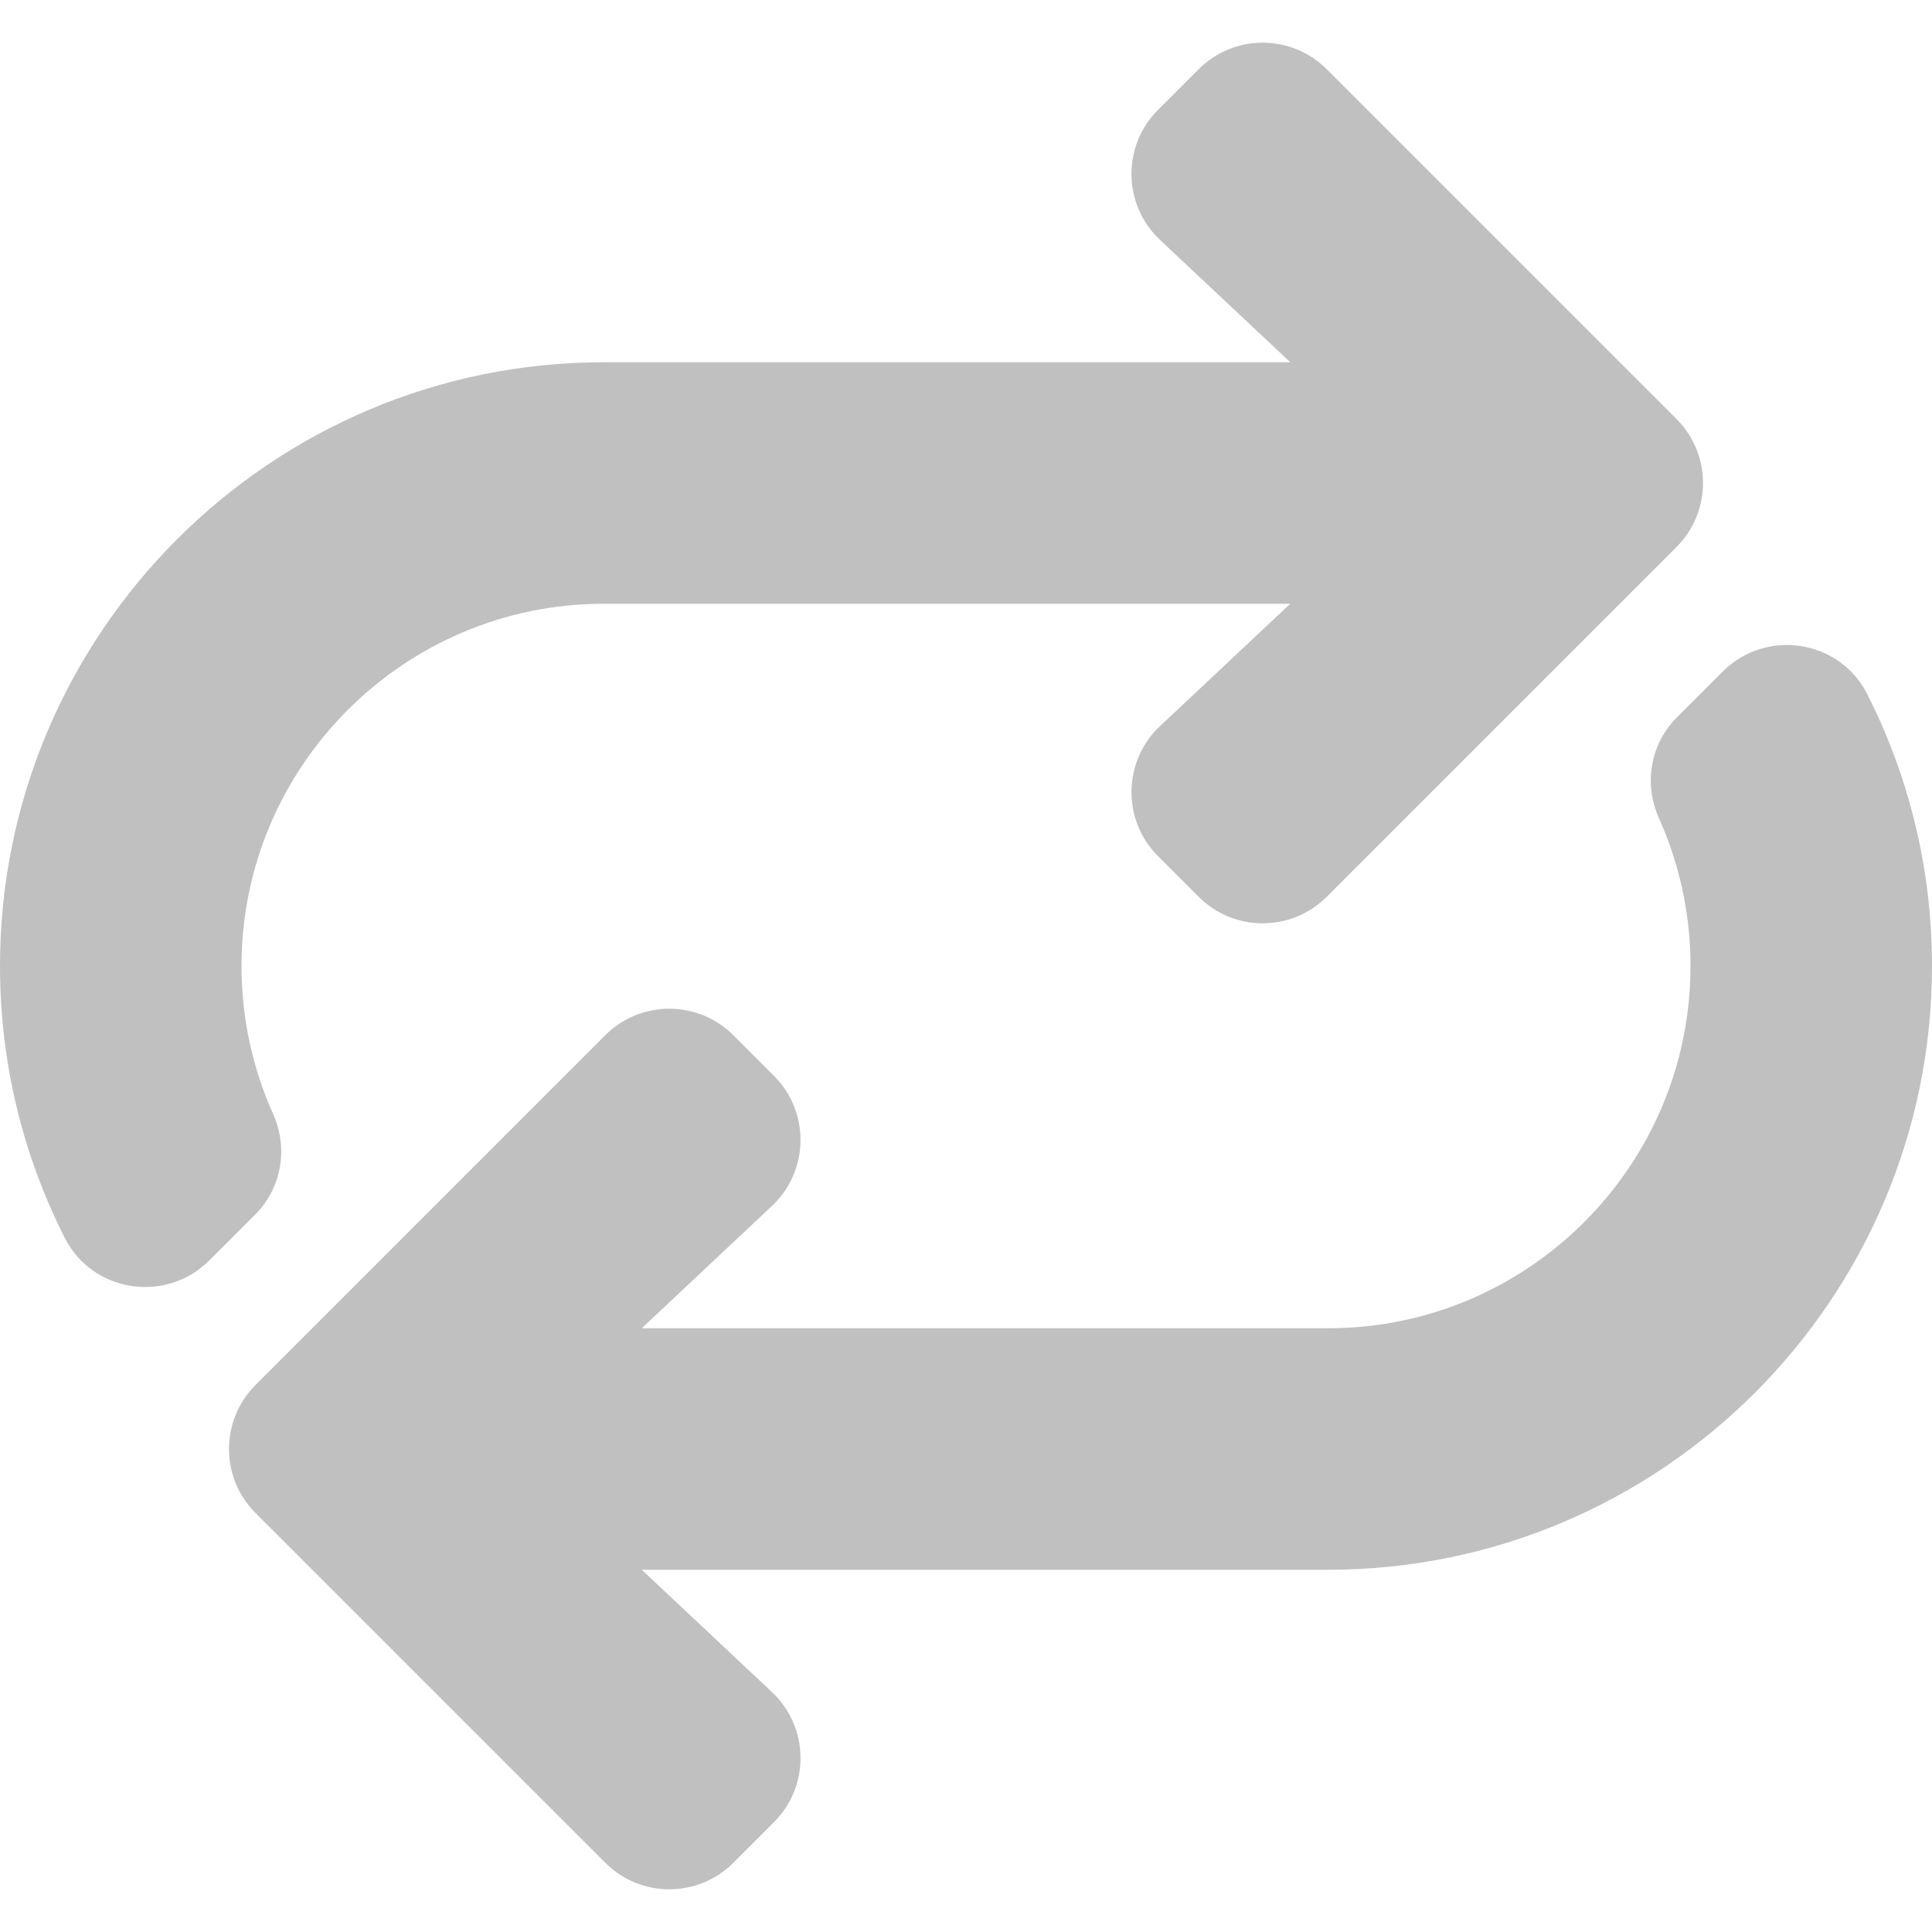
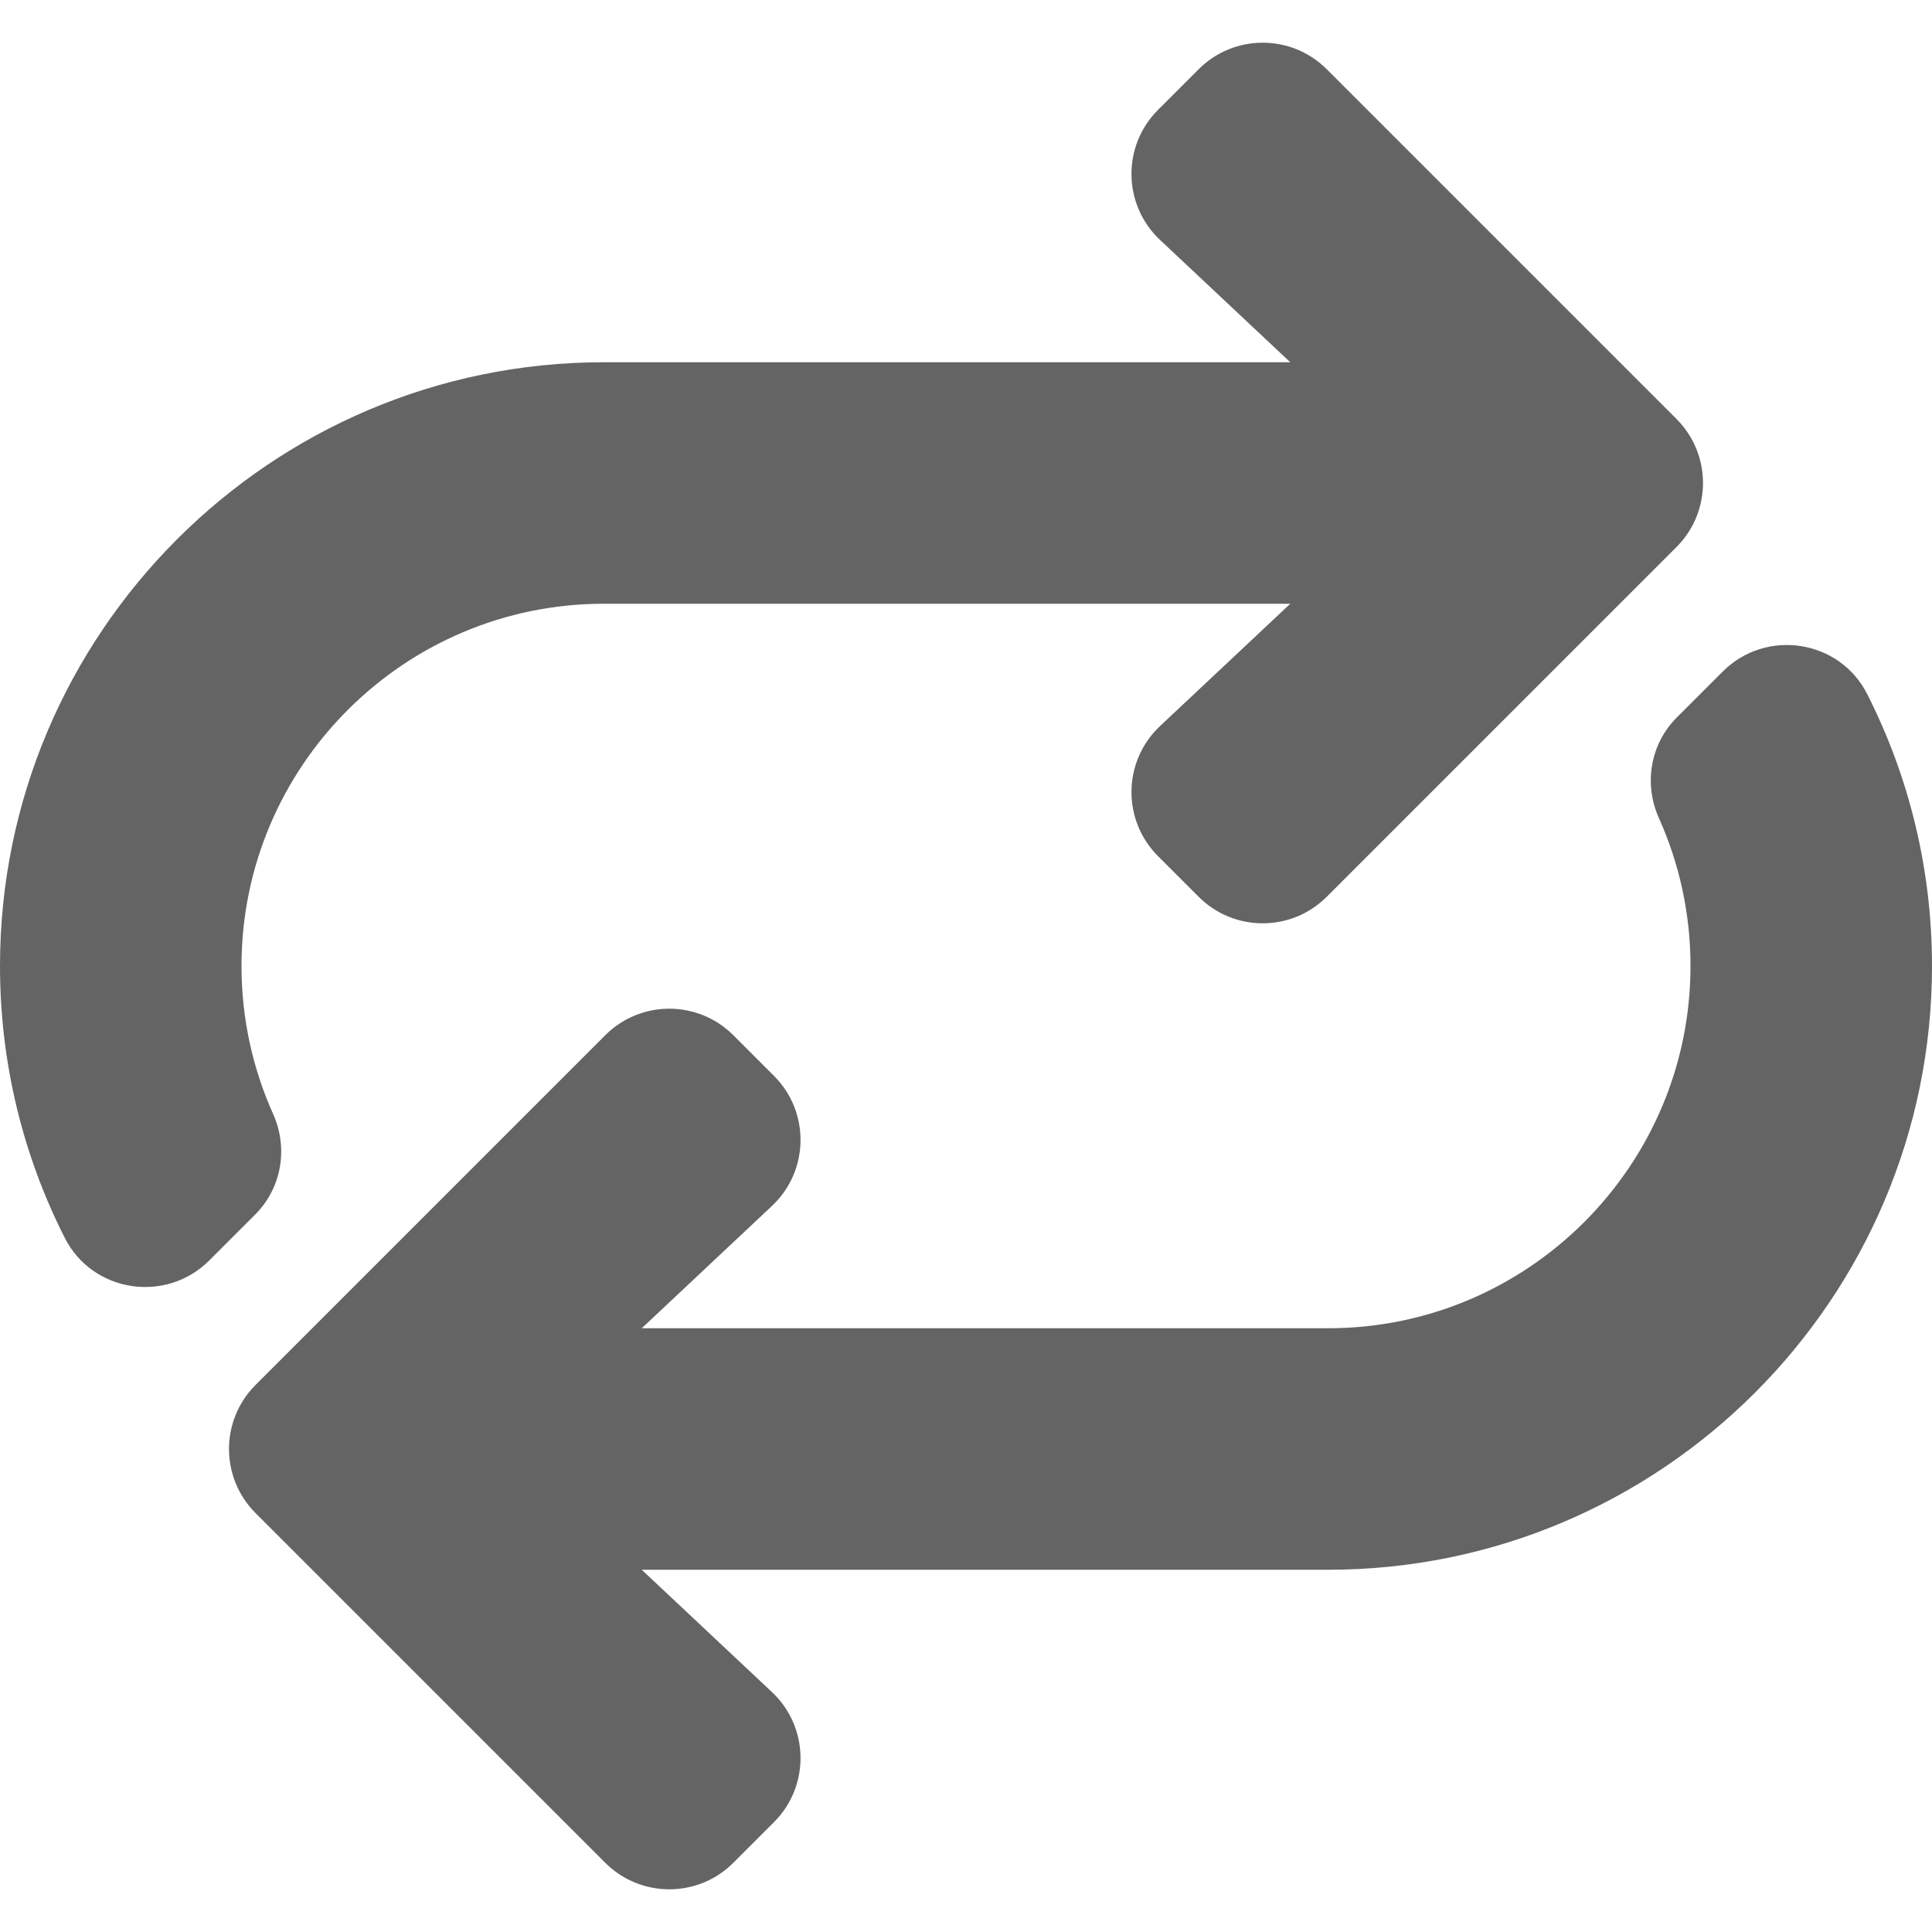
<svg xmlns="http://www.w3.org/2000/svg" aria-hidden="true" data-prefix="fas" data-icon="repeat" role="img" viewBox="0 0 512 512" class="svg-inline--fa fa-repeat fa-w-16 fa-3x">
-   <path fill="silver" d="M512 256c0 88.224-71.775 160-160 160H170.067l34.512 32.419c9.875 9.276 10.119 24.883.539 34.464l-10.775 10.775c-9.373 9.372-24.568 9.372-33.941 0l-92.686-92.686c-9.373-9.373-9.373-24.568 0-33.941l92.686-92.686c9.373-9.373 24.568-9.373 33.941 0l10.775 10.775c9.581 9.581 9.337 25.187-.539 34.464L170.067 352H352c52.935 0 96-43.065 96-96 0-13.958-2.996-27.228-8.376-39.204-4.061-9.039-2.284-19.626 4.723-26.633l12.183-12.183c11.499-11.499 30.965-8.526 38.312 5.982C505.814 205.624 512 230.103 512 256zM72.376 295.204C66.996 283.228 64 269.958 64 256c0-52.935 43.065-96 96-96h181.933l-34.512 32.419c-9.875 9.276-10.119 24.883-.539 34.464l10.775 10.775c9.373 9.372 24.568 9.372 33.941 0l92.686-92.686c9.373-9.373 9.373-24.568 0-33.941l-92.686-92.686c-9.373-9.373-24.568-9.373-33.941 0L306.882 29.12c-9.581 9.581-9.337 25.187.539 34.464L341.933 96H160C71.775 96 0 167.776 0 256c0 25.897 6.186 50.376 17.157 72.039 7.347 14.508 26.813 17.481 38.312 5.982l12.183-12.183c7.008-7.008 8.786-17.595 4.724-26.634z" class="" />
+   <path fill="#646464" d="M512 256c0 88.224-71.775 160-160 160H170.067l34.512 32.419c9.875 9.276 10.119 24.883.539 34.464l-10.775 10.775c-9.373 9.372-24.568 9.372-33.941 0l-92.686-92.686c-9.373-9.373-9.373-24.568 0-33.941l92.686-92.686c9.373-9.373 24.568-9.373 33.941 0l10.775 10.775c9.581 9.581 9.337 25.187-.539 34.464L170.067 352H352c52.935 0 96-43.065 96-96 0-13.958-2.996-27.228-8.376-39.204-4.061-9.039-2.284-19.626 4.723-26.633l12.183-12.183c11.499-11.499 30.965-8.526 38.312 5.982C505.814 205.624 512 230.103 512 256zM72.376 295.204C66.996 283.228 64 269.958 64 256c0-52.935 43.065-96 96-96h181.933l-34.512 32.419c-9.875 9.276-10.119 24.883-.539 34.464l10.775 10.775c9.373 9.372 24.568 9.372 33.941 0l92.686-92.686c9.373-9.373 9.373-24.568 0-33.941l-92.686-92.686c-9.373-9.373-24.568-9.373-33.941 0L306.882 29.12c-9.581 9.581-9.337 25.187.539 34.464L341.933 96H160C71.775 96 0 167.776 0 256c0 25.897 6.186 50.376 17.157 72.039 7.347 14.508 26.813 17.481 38.312 5.982l12.183-12.183c7.008-7.008 8.786-17.595 4.724-26.634z" class="" />
</svg>
